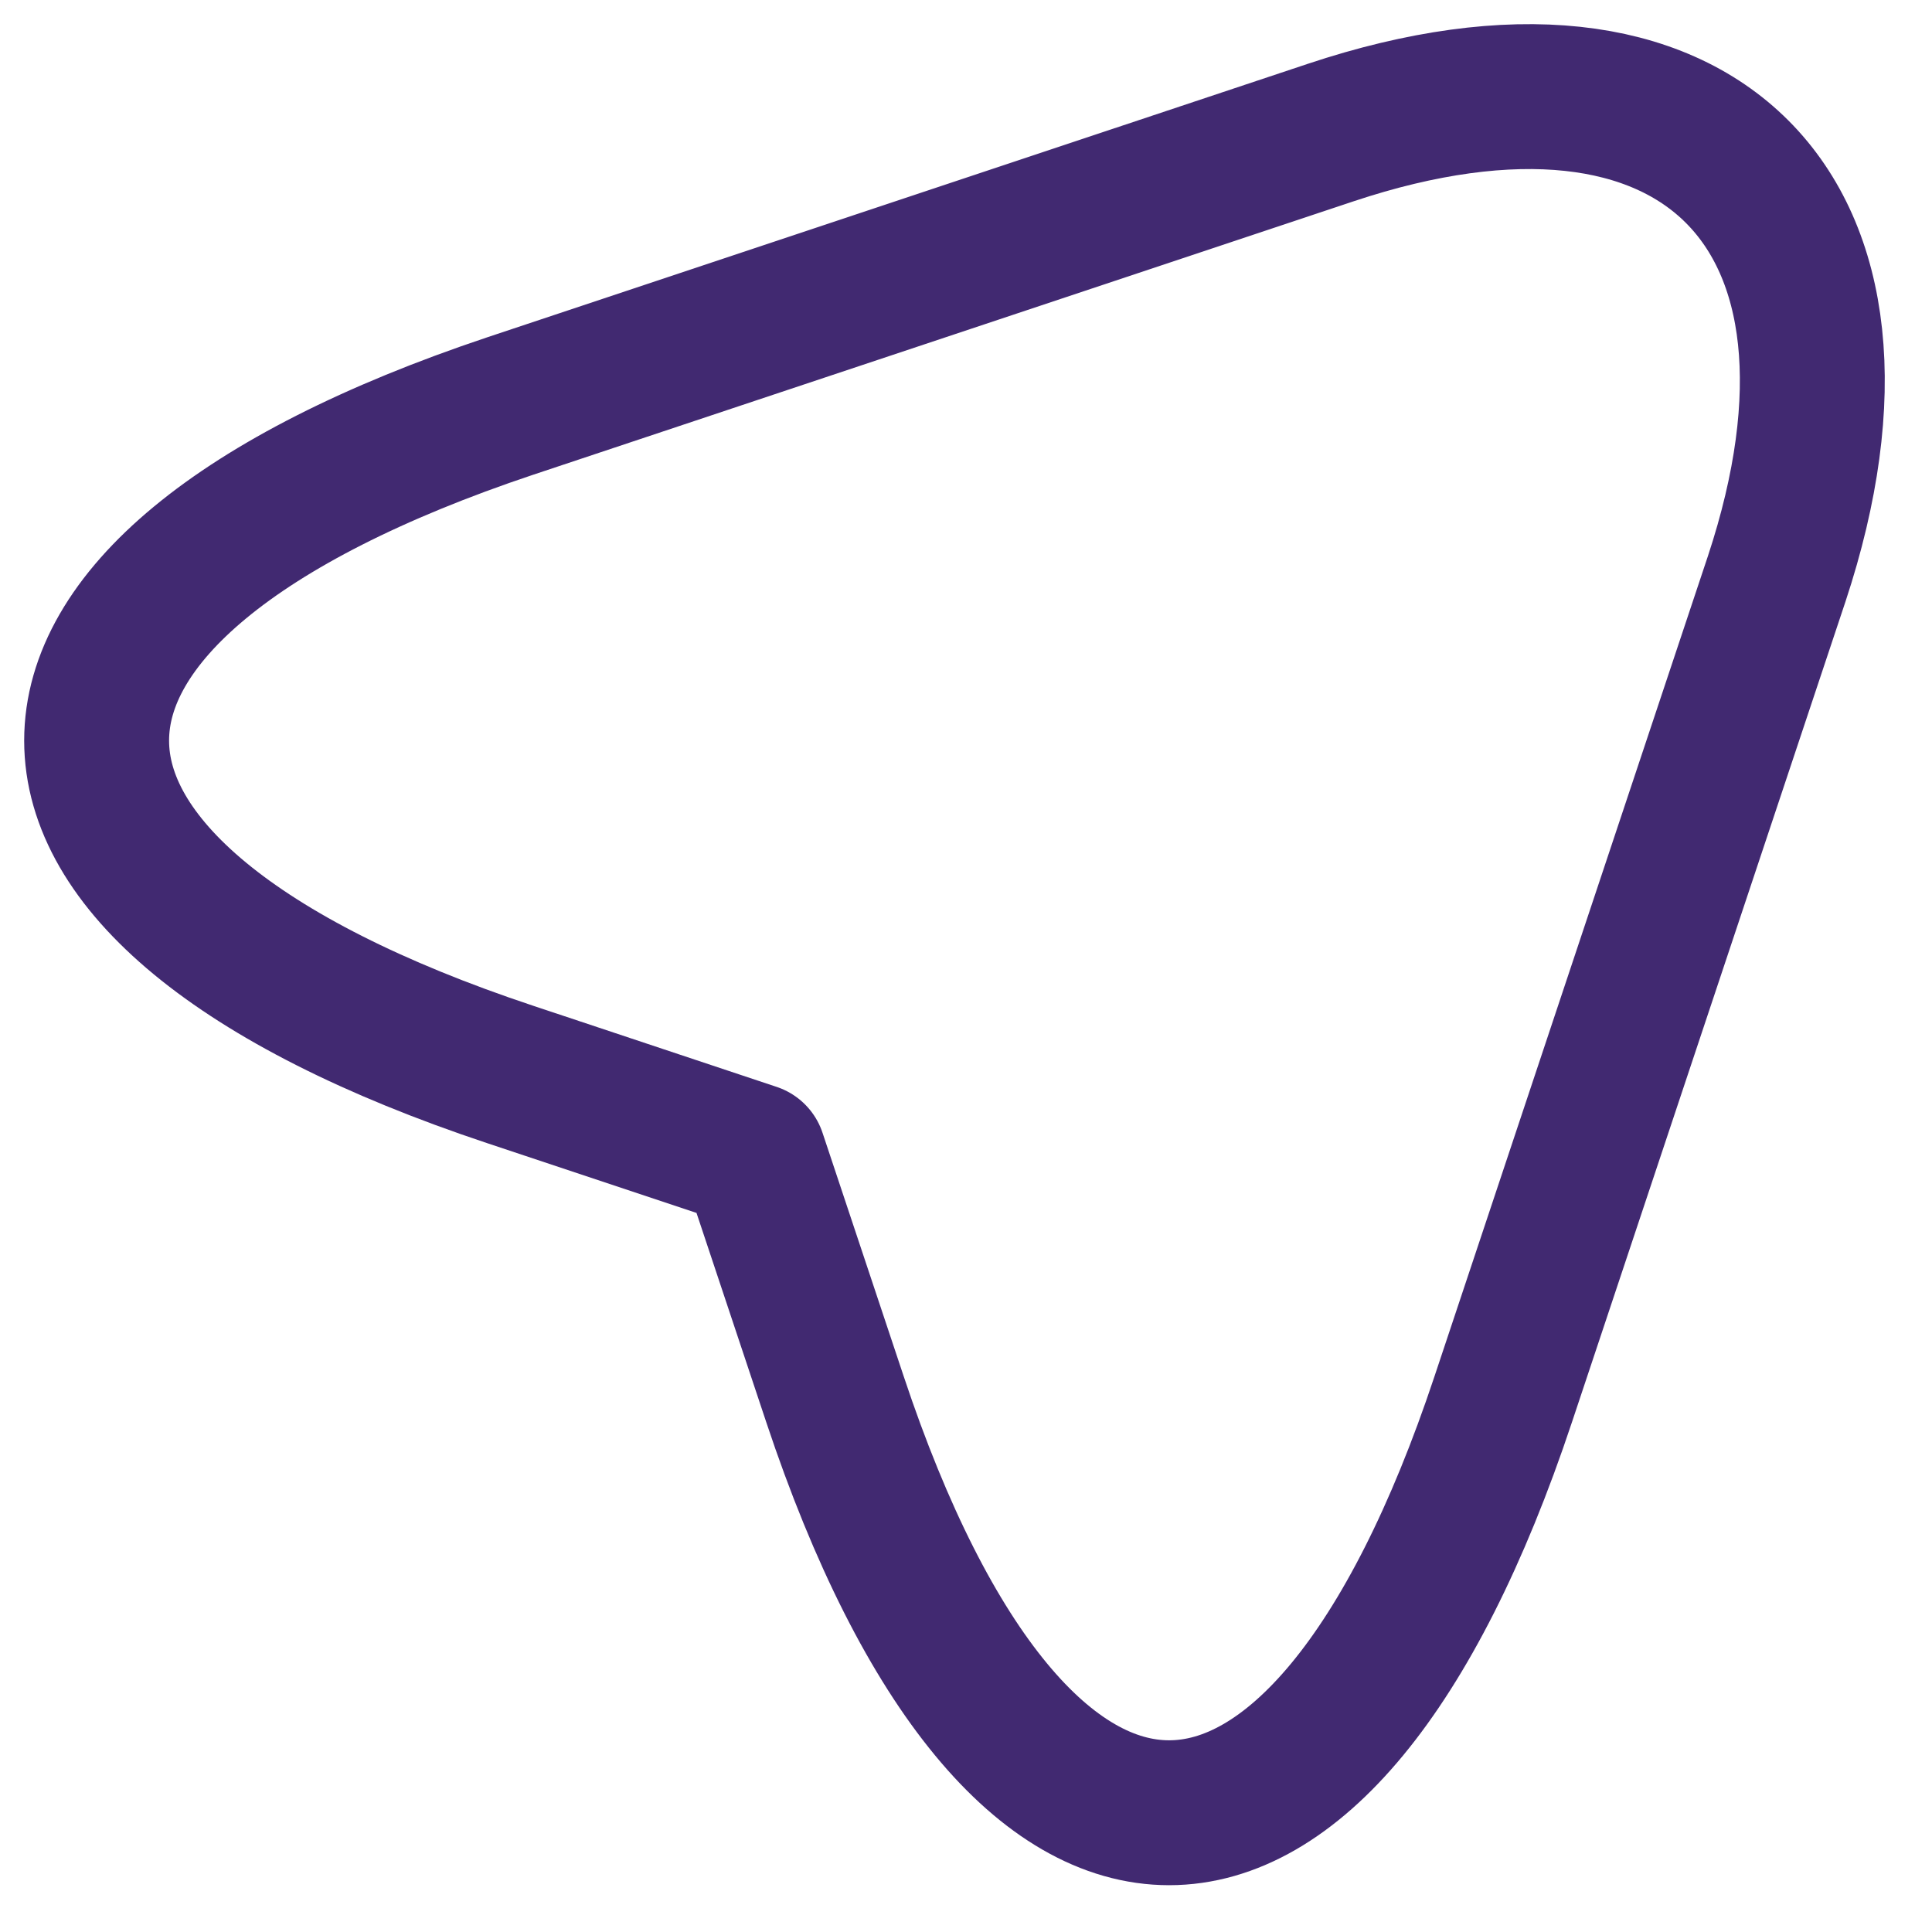
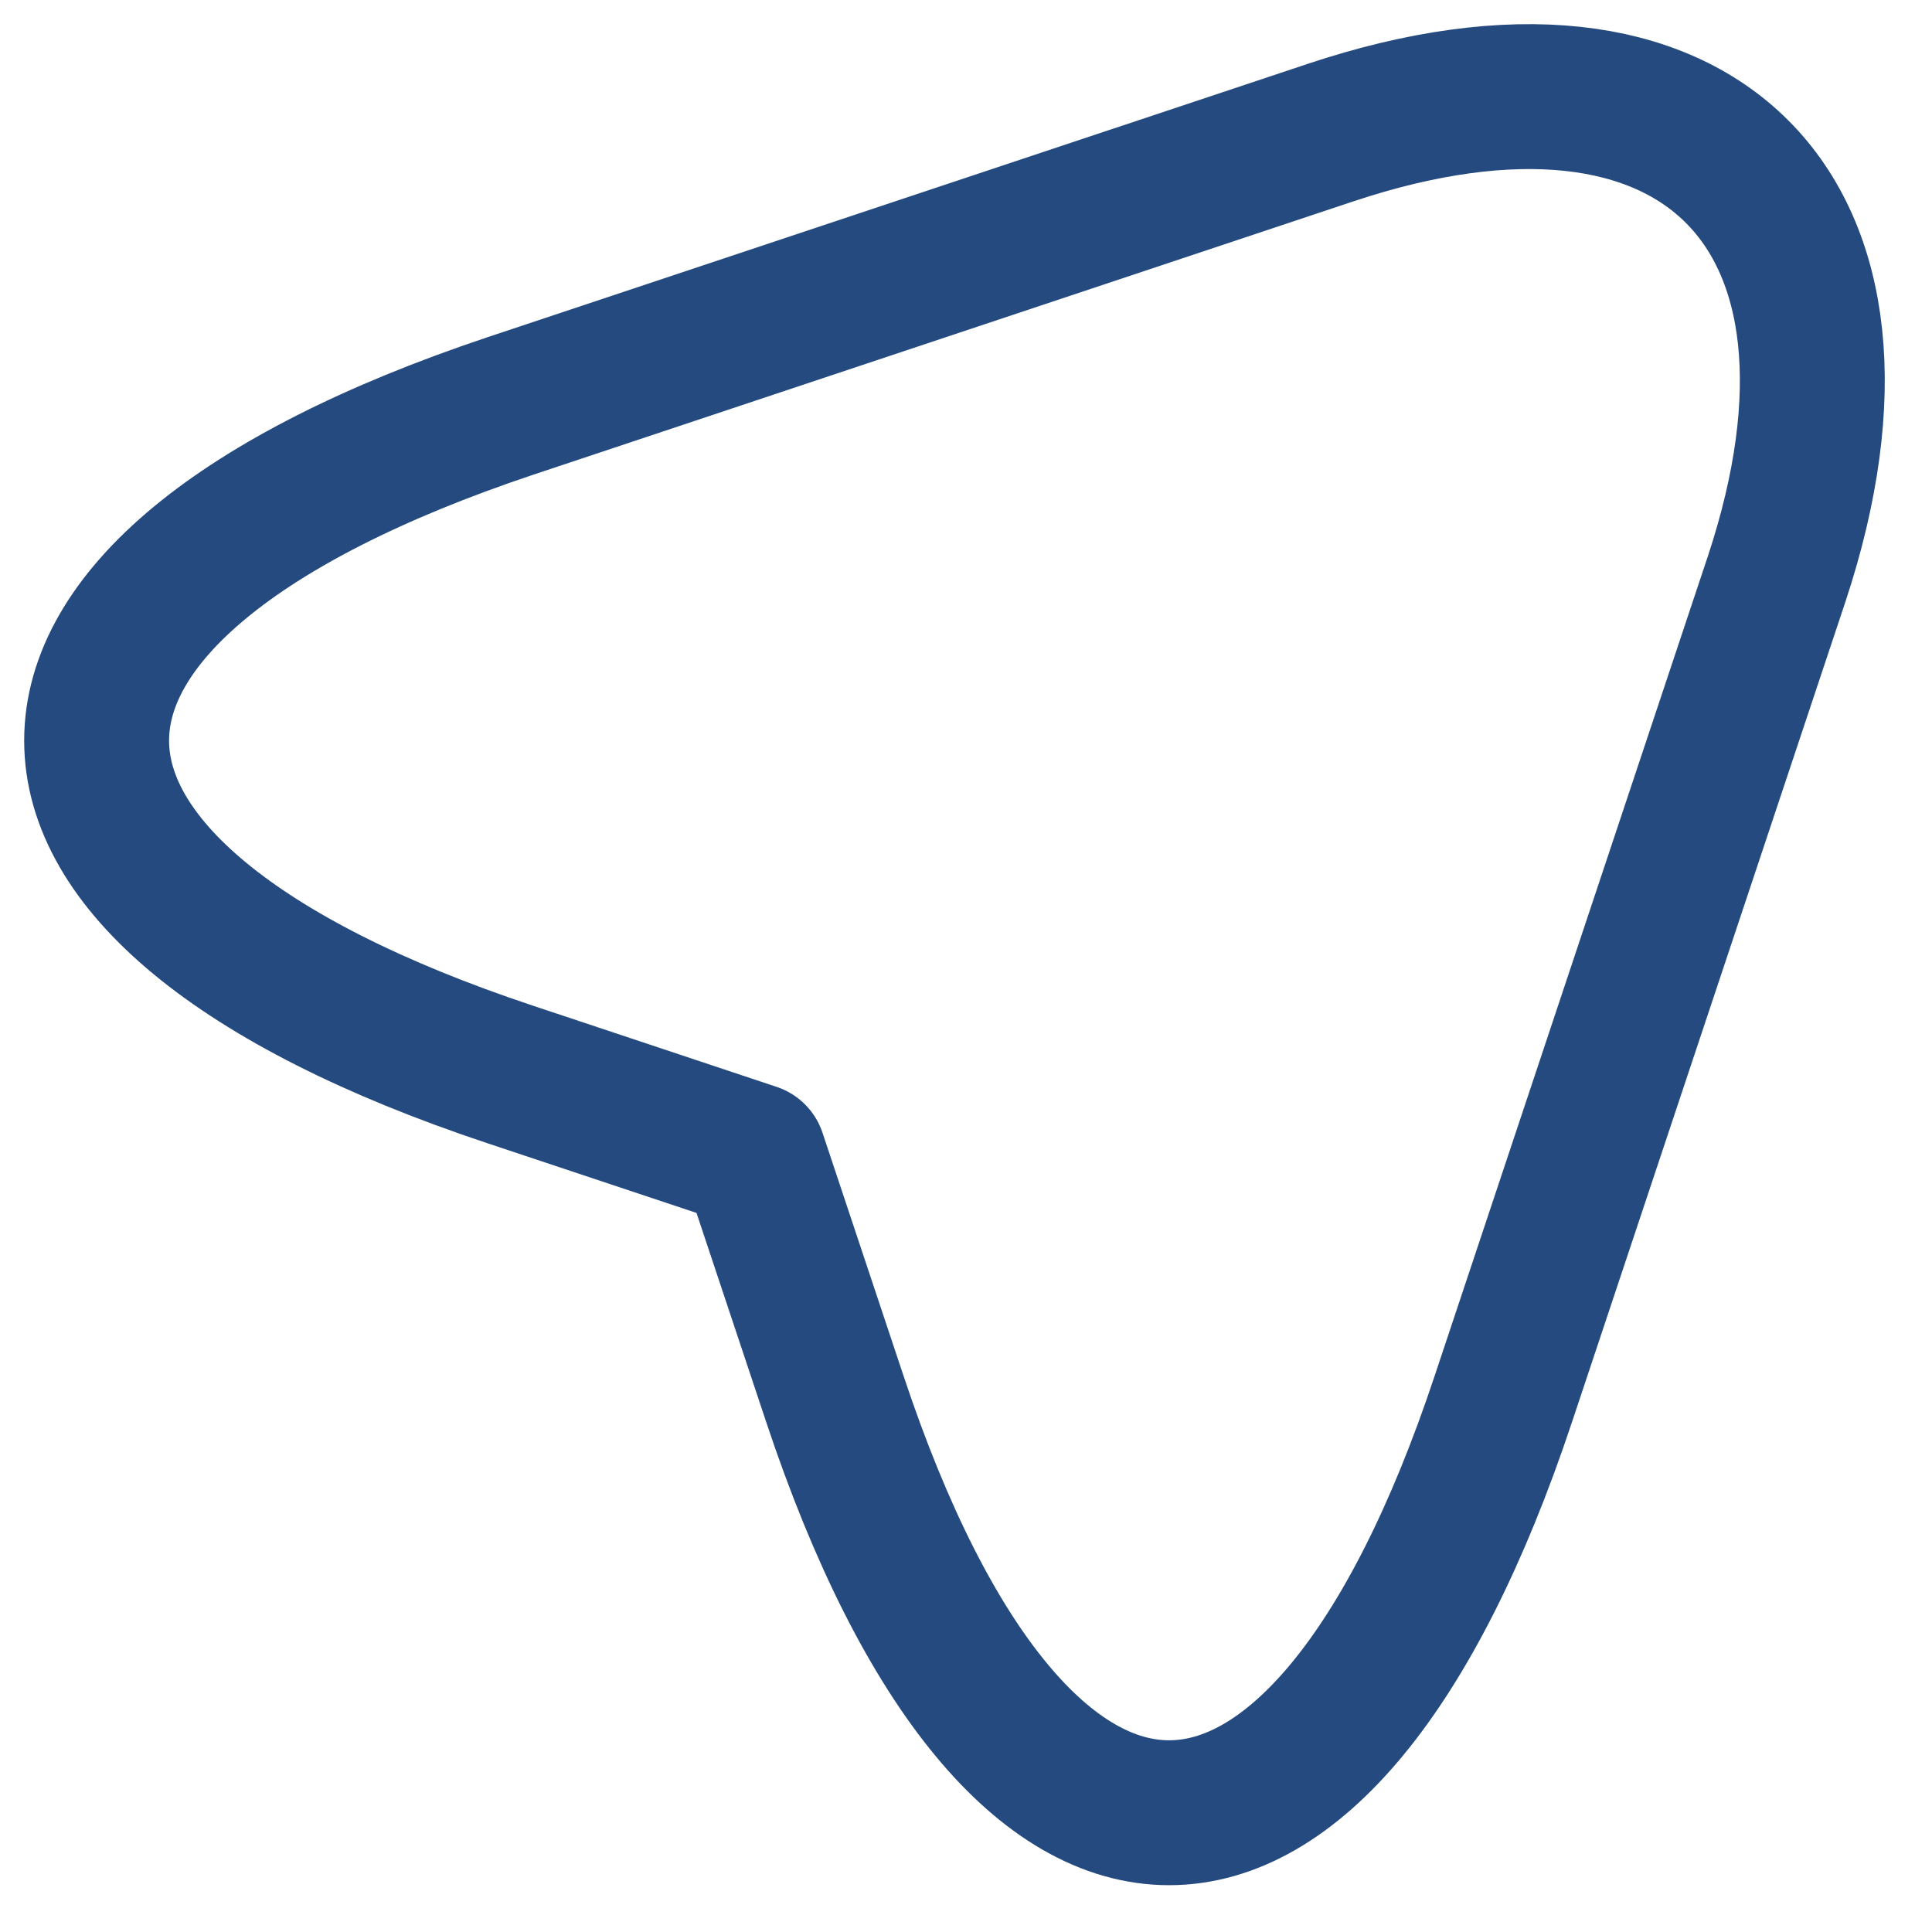
<svg xmlns="http://www.w3.org/2000/svg" width="20" height="20" viewBox="0 0 20 20" fill="none">
-   <path d="M5.282 4.203L13.773 1.373C17.582 0.103 19.652 2.183 18.392 5.993L15.562 14.483C13.662 20.193 10.543 20.193 8.643 14.483L7.803 11.963L5.282 11.123C-0.427 9.223 -0.427 6.113 5.282 4.203Z" stroke="#412971" stroke-width="1.5" stroke-linecap="round" stroke-linejoin="round" />
+   <path d="M5.282 4.203L13.773 1.373C17.582 0.103 19.652 2.183 18.392 5.993L15.562 14.483C13.662 20.193 10.543 20.193 8.643 14.483L7.803 11.963L5.282 11.123C-0.427 9.223 -0.427 6.113 5.282 4.203Z" stroke="#244a80" stroke-width="1.5" stroke-linecap="round" stroke-linejoin="round" />
</svg>
